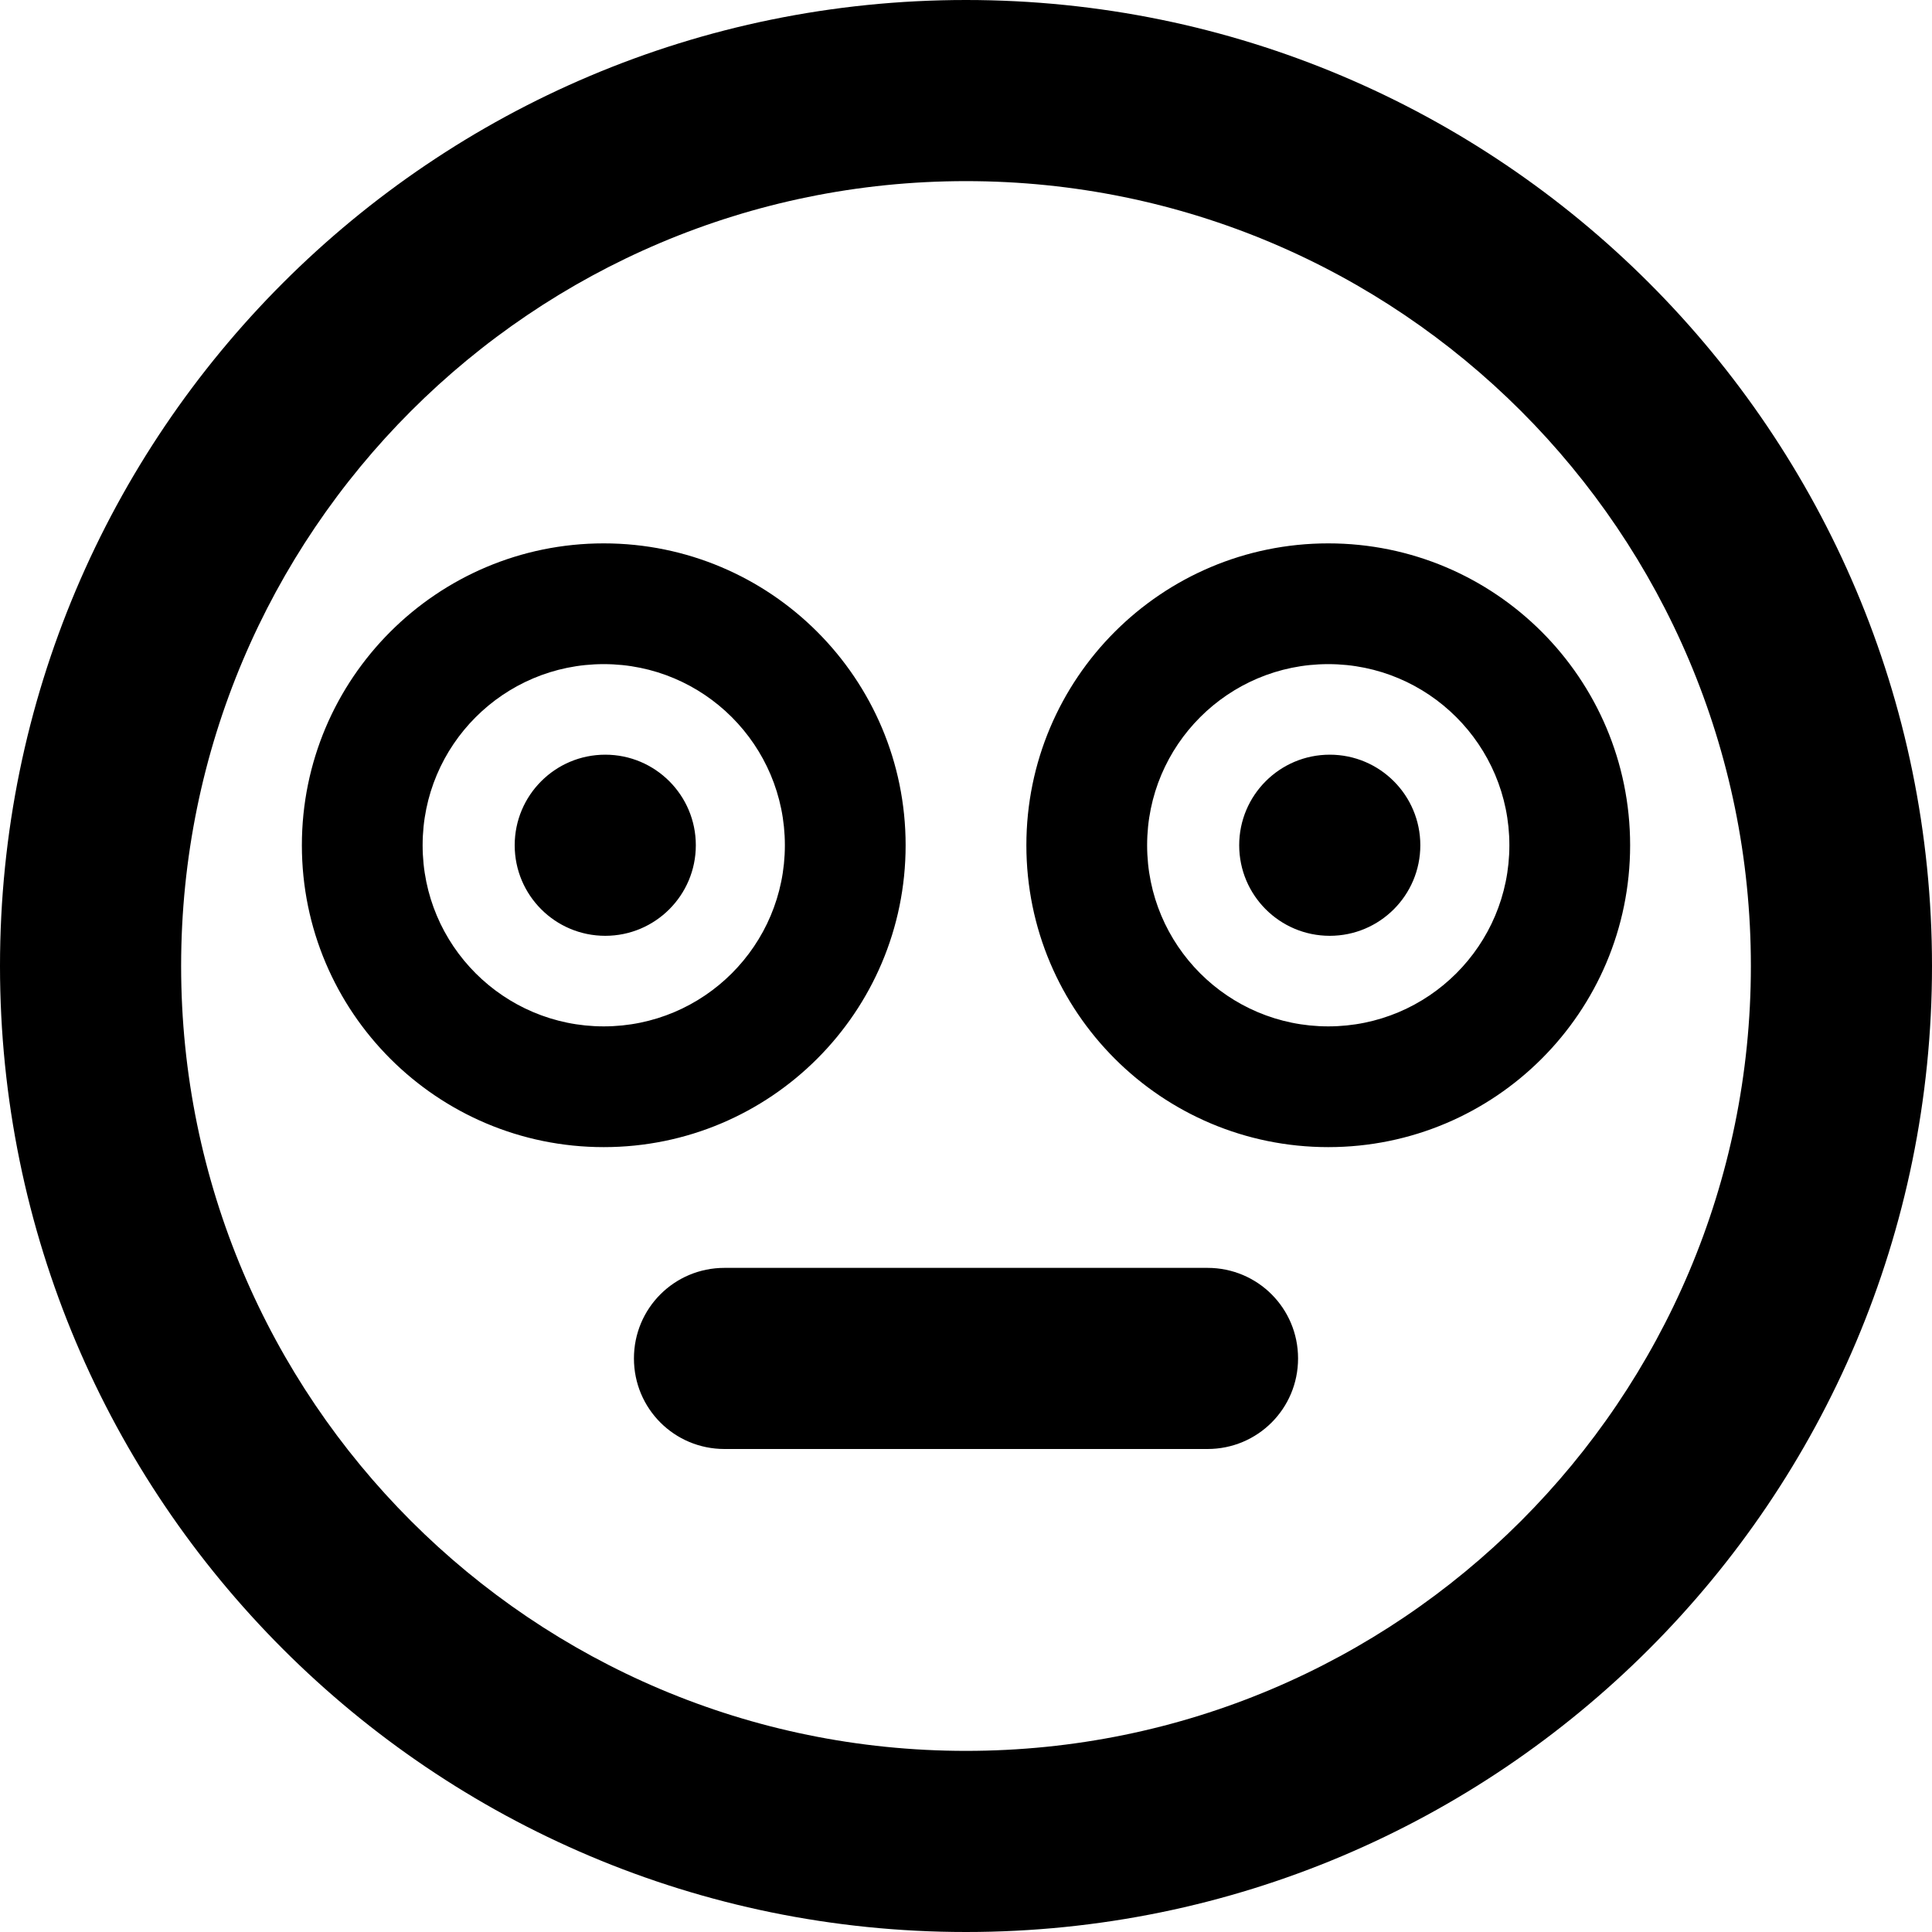
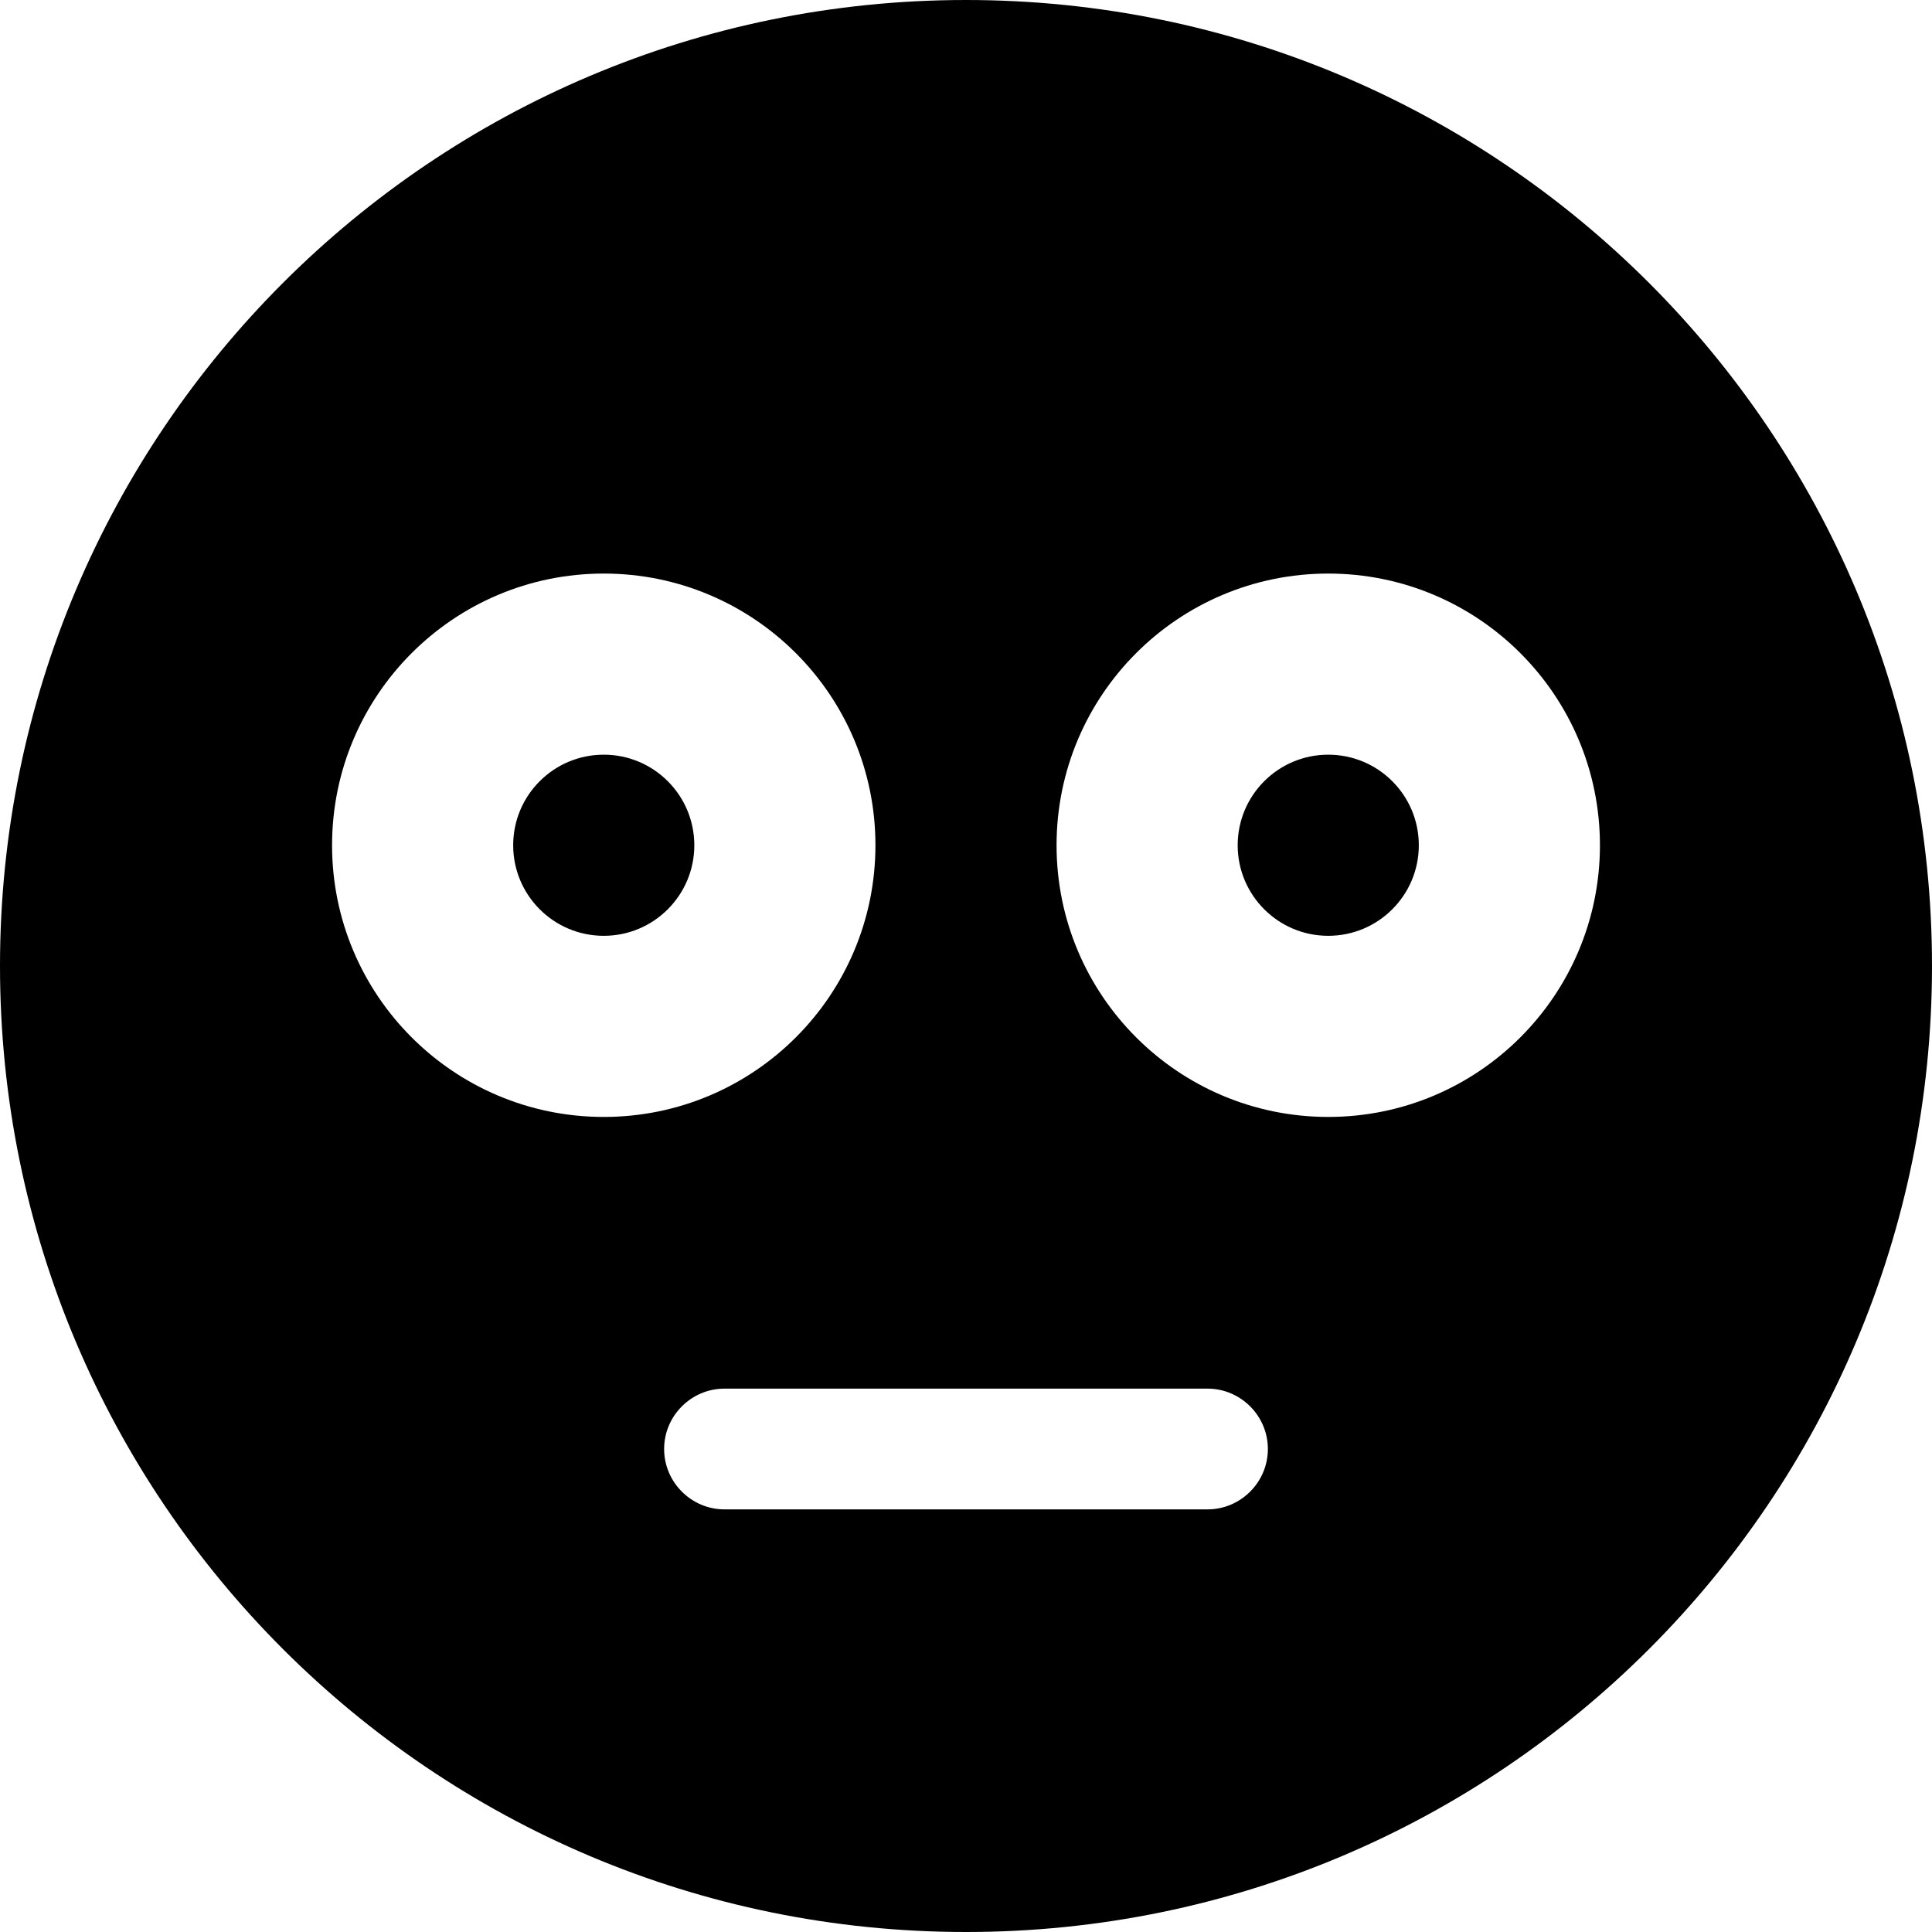
<svg xmlns="http://www.w3.org/2000/svg" viewBox="0 0 512 512">
-   <path d="M464 256A208 208 0 1 1 48 256a208 208 0 1 1 416 0zM256 0a256 256 0 1 0 0 512A256 256 0 1 0 256 0zM160.4 248a24 24 0 1 0 0-48 24 24 0 1 0 0 48zm216-24a24 24 0 1 0 -48 0 24 24 0 1 0 48 0zM192 336c-13.3 0-24 10.7-24 24s10.7 24 24 24H320c13.3 0 24-10.7 24-24s-10.7-24-24-24H192zM160 176a48 48 0 1 1 0 96 48 48 0 1 1 0-96zm0 128a80 80 0 1 0 0-160 80 80 0 1 0 0 160zm144-80a48 48 0 1 1 96 0 48 48 0 1 1 -96 0zm128 0a80 80 0 1 0 -160 0 80 80 0 1 0 160 0z" />
+   <path d="M0 256a256 256 0 1 1 512 0A256 256 0 1 1 0 256zM176 384c0 8.8 7.2 16 16 16H320c8.8 0 16-7.2 16-16s-7.2-16-16-16H192c-8.8 0-16 7.2-16 16zm-16-88a72 72 0 1 0 0-144 72 72 0 1 0 0 144zm264-72a72 72 0 1 0 -144 0 72 72 0 1 0 144 0zm-288 0a24 24 0 1 1 48 0 24 24 0 1 1 -48 0zm192 0a24 24 0 1 1 48 0 24 24 0 1 1 -48 0z" />
</svg>
